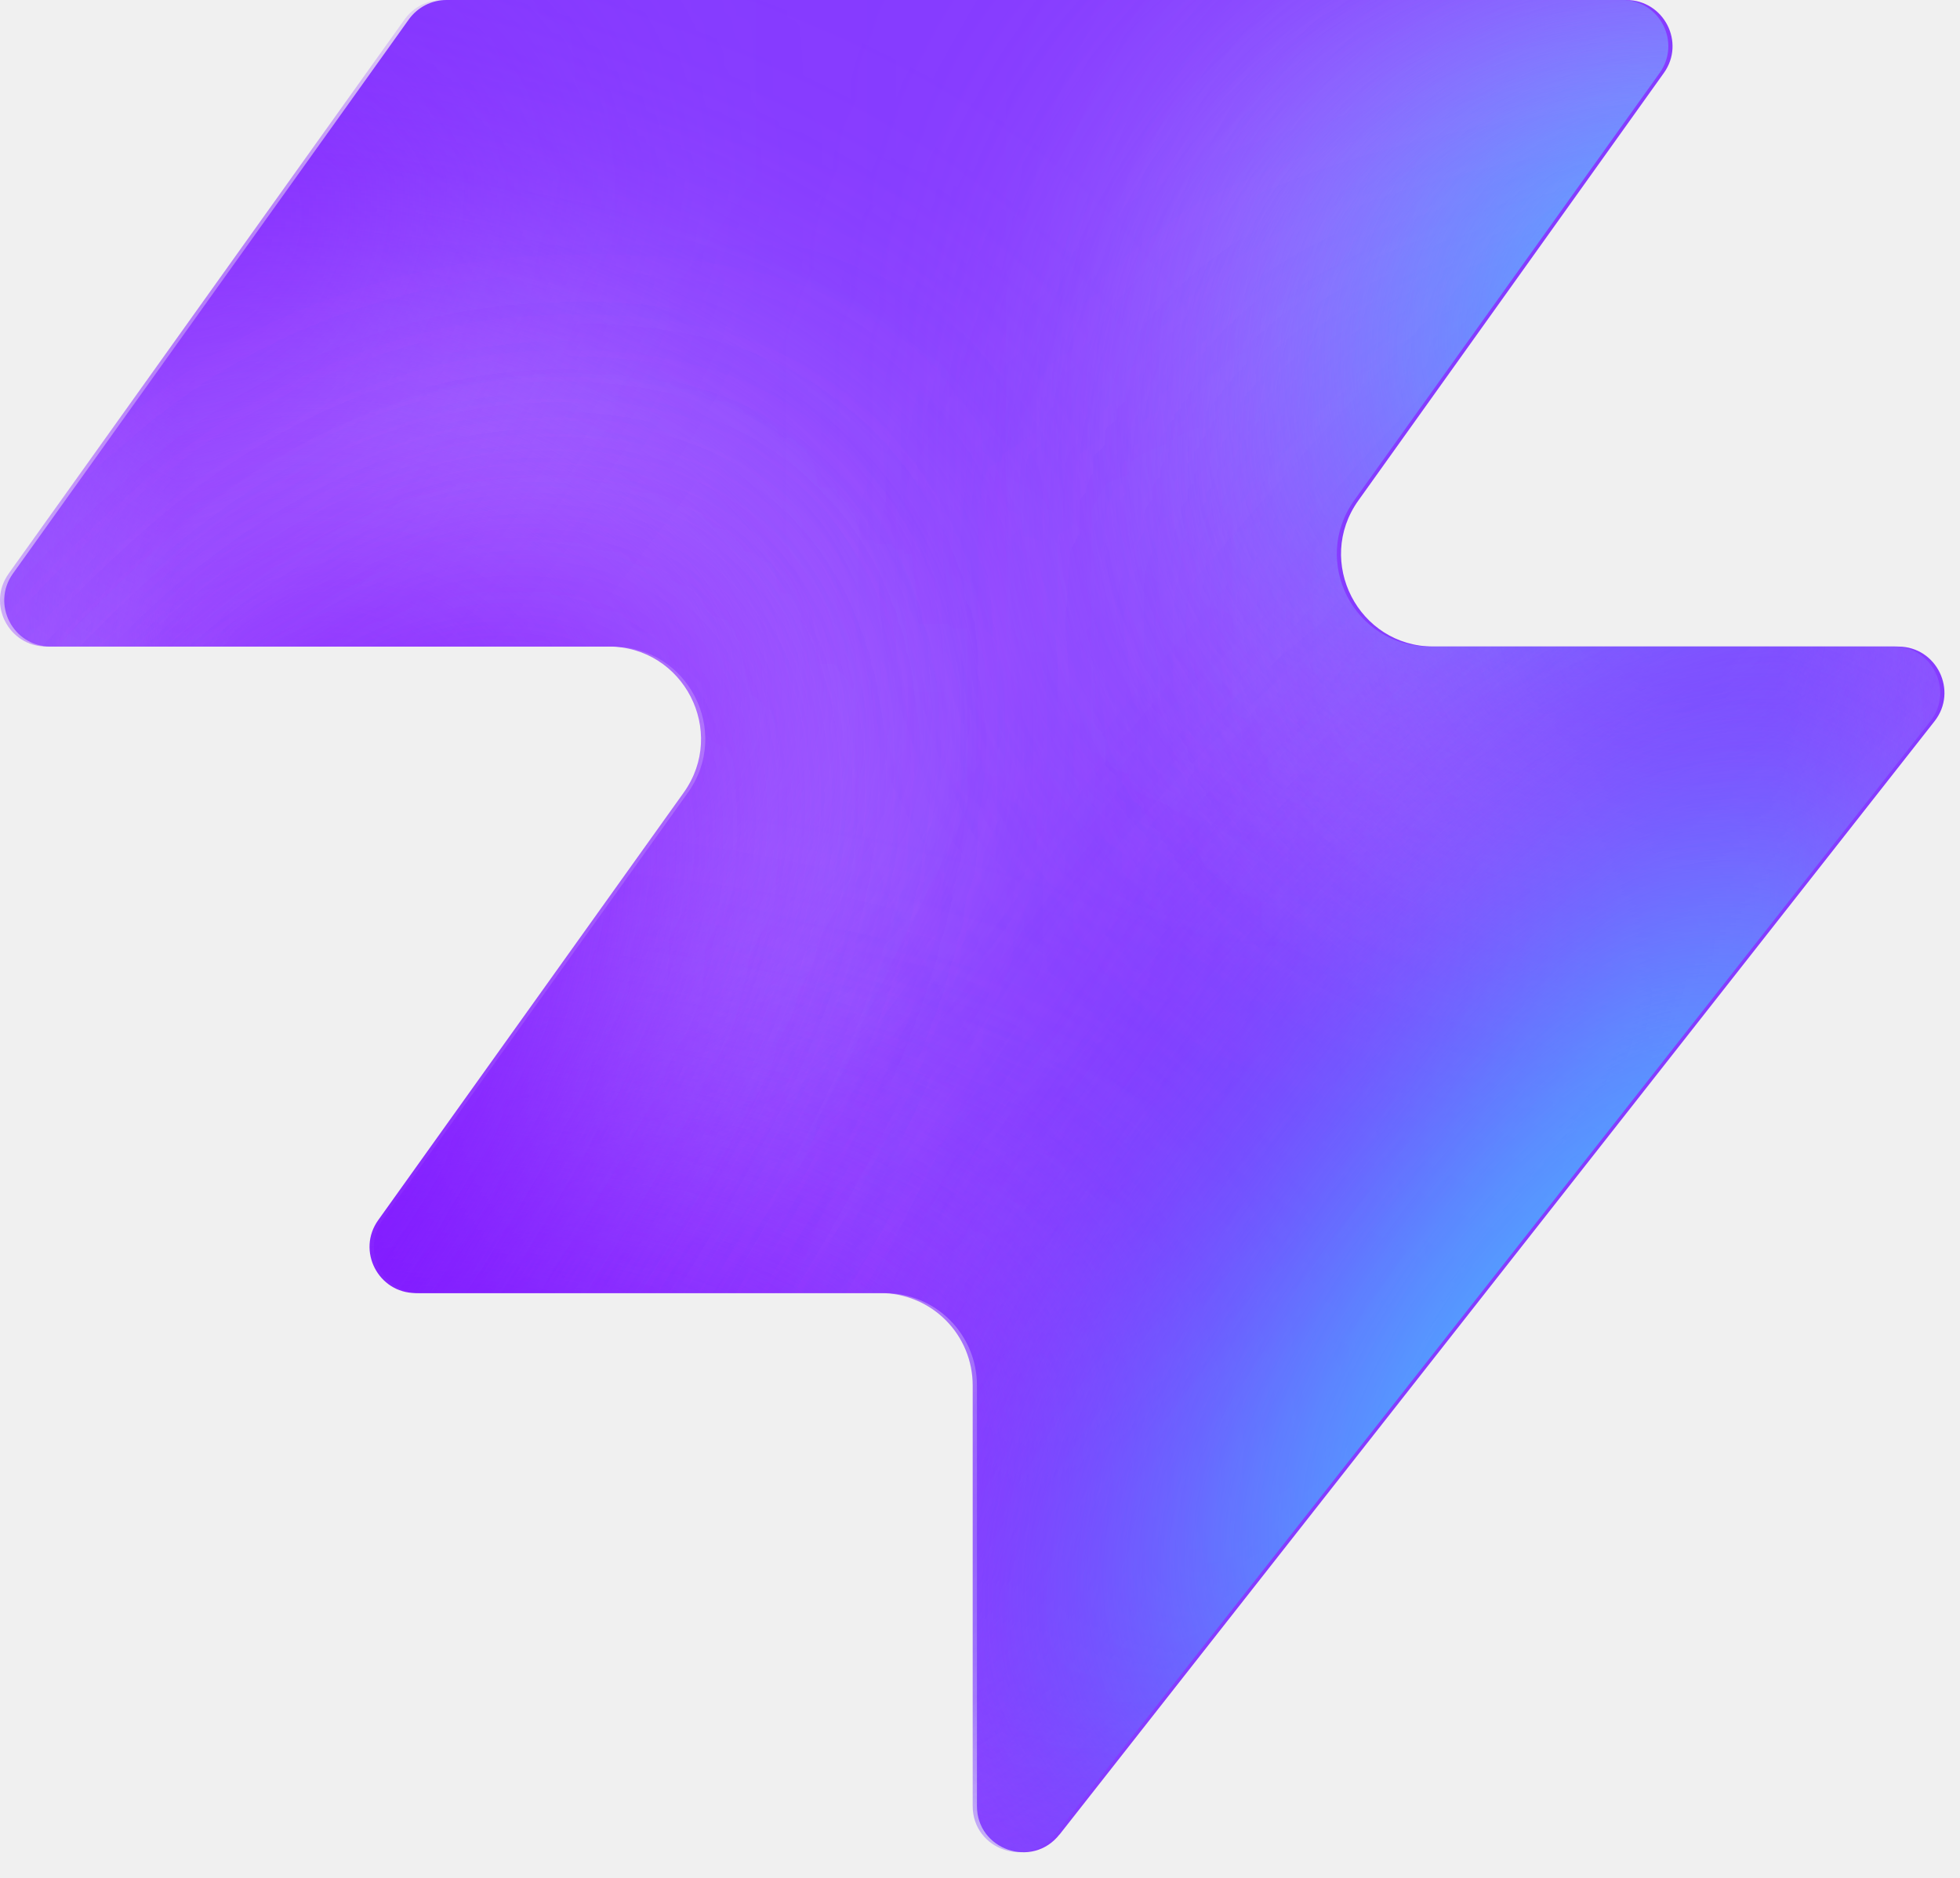
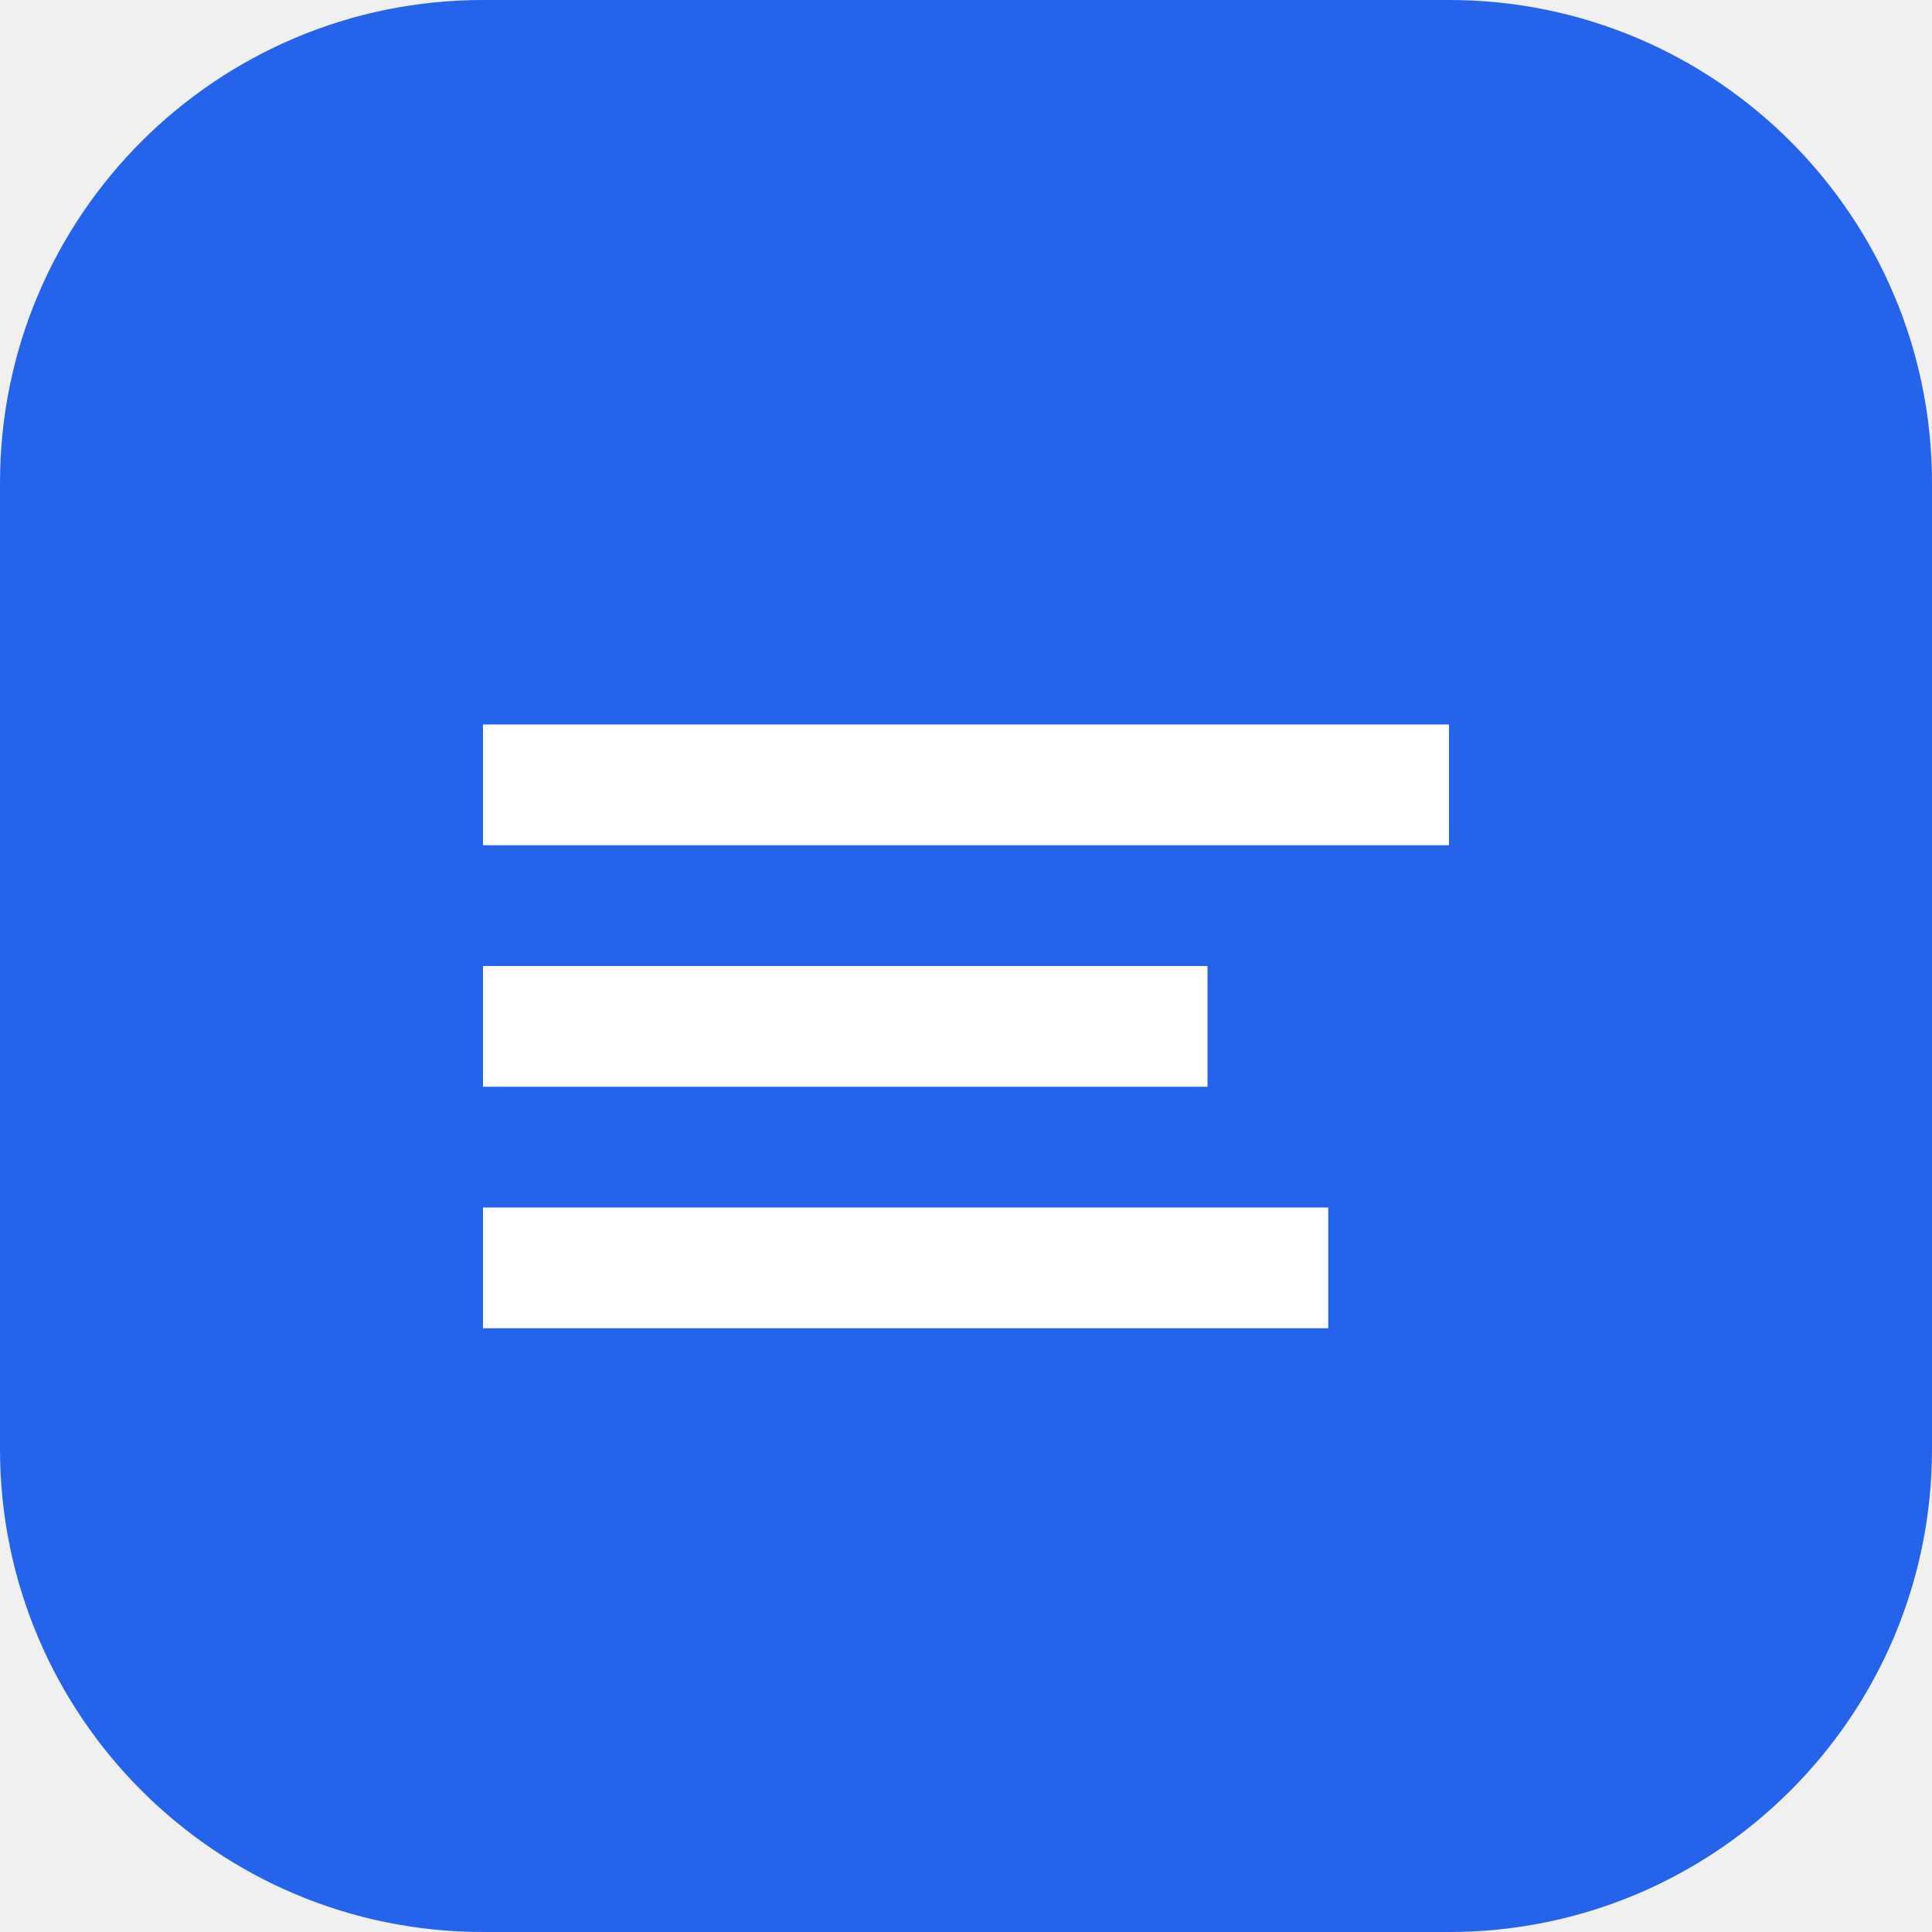
- <svg xmlns="http://www.w3.org/2000/svg" width="48" height="46" fill="none" viewBox="0 0 48 46">
-   <path fill="#863bff" d="M25.946 44.938c-.664.845-2.021.375-2.021-.698V33.937a2.26 2.26 0 0 0-2.262-2.262H10.287c-.92 0-1.456-1.04-.92-1.788l7.48-10.471c1.07-1.497 0-3.578-1.842-3.578H1.237c-.92 0-1.456-1.04-.92-1.788L10.013.474c.214-.297.556-.474.92-.474h28.894c.92 0 1.456 1.04.92 1.788l-7.48 10.471c-1.07 1.498 0 3.579 1.842 3.579h11.377c.943 0 1.473 1.088.89 1.83L25.947 44.94z" style="fill:#863bff;fill:color(display-p3 .525 .23 1);fill-opacity:1" />
-   <mask id="a" width="48" height="46" x="0" y="0" maskUnits="userSpaceOnUse" style="mask-type:alpha">
-     <path fill="#000" d="M25.842 44.938c-.664.844-2.021.375-2.021-.698V33.937a2.26 2.26 0 0 0-2.262-2.262H10.183c-.92 0-1.456-1.04-.92-1.788l7.48-10.471c1.07-1.498 0-3.579-1.842-3.579H1.133c-.92 0-1.456-1.04-.92-1.787L9.91.473c.214-.297.556-.474.92-.474h28.894c.92 0 1.456 1.04.92 1.788l-7.48 10.471c-1.07 1.498 0 3.578 1.842 3.578h11.377c.943 0 1.473 1.088.89 1.832L25.843 44.94z" style="fill:#000;fill-opacity:1" />
-   </mask>
-   <g mask="url(#a)">
-     <g filter="url(#b)">
-       <ellipse cx="5.508" cy="14.704" fill="#ede6ff" rx="5.508" ry="14.704" style="fill:#ede6ff;fill:color(display-p3 .927 .903 1);fill-opacity:1" transform="matrix(.00324 1 1 -.00324 -4.47 31.516)" />
-     </g>
-     <g filter="url(#c)">
-       <ellipse cx="10.399" cy="29.851" fill="#ede6ff" rx="10.399" ry="29.851" style="fill:#ede6ff;fill:color(display-p3 .927 .903 1);fill-opacity:1" transform="matrix(.00324 1 1 -.00324 -39.328 7.883)" />
-     </g>
-     <g filter="url(#d)">
-       <ellipse cx="5.508" cy="30.487" fill="#7e14ff" rx="5.508" ry="30.487" style="fill:#7e14ff;fill:color(display-p3 .492 .077 1);fill-opacity:1" transform="rotate(89.814 -25.913 -14.639)scale(1 -1)" />
-     </g>
-     <g filter="url(#e)">
-       <ellipse cx="5.508" cy="30.599" fill="#7e14ff" rx="5.508" ry="30.599" style="fill:#7e14ff;fill:color(display-p3 .492 .077 1);fill-opacity:1" transform="rotate(89.814 -32.644 -3.334)scale(1 -1)" />
-     </g>
-     <g filter="url(#f)">
-       <ellipse cx="5.508" cy="30.599" fill="#7e14ff" rx="5.508" ry="30.599" style="fill:#7e14ff;fill:color(display-p3 .492 .077 1);fill-opacity:1" transform="matrix(.00324 1 1 -.00324 -34.34 30.47)" />
-     </g>
-     <g filter="url(#g)">
-       <ellipse cx="14.072" cy="22.078" fill="#ede6ff" rx="14.072" ry="22.078" style="fill:#ede6ff;fill:color(display-p3 .927 .903 1);fill-opacity:1" transform="rotate(93.35 24.506 48.493)scale(-1 1)" />
-     </g>
-     <g filter="url(#h)">
-       <ellipse cx="3.47" cy="21.501" fill="#7e14ff" rx="3.47" ry="21.501" style="fill:#7e14ff;fill:color(display-p3 .492 .077 1);fill-opacity:1" transform="rotate(89.009 28.708 47.59)scale(-1 1)" />
-     </g>
-     <g filter="url(#i)">
-       <ellipse cx="3.47" cy="21.501" fill="#7e14ff" rx="3.47" ry="21.501" style="fill:#7e14ff;fill:color(display-p3 .492 .077 1);fill-opacity:1" transform="rotate(89.009 28.708 47.59)scale(-1 1)" />
-     </g>
-     <g filter="url(#j)">
-       <ellipse cx=".387" cy="8.972" fill="#7e14ff" rx="4.407" ry="29.108" style="fill:#7e14ff;fill:color(display-p3 .492 .077 1);fill-opacity:1" transform="rotate(39.51 .387 8.972)" />
-     </g>
-     <g filter="url(#k)">
-       <ellipse cx="47.523" cy="-6.092" fill="#7e14ff" rx="4.407" ry="29.108" style="fill:#7e14ff;fill:color(display-p3 .492 .077 1);fill-opacity:1" transform="rotate(37.892 47.523 -6.092)" />
-     </g>
-     <g filter="url(#l)">
-       <ellipse cx="41.412" cy="6.333" fill="#47bfff" rx="5.971" ry="9.665" style="fill:#47bfff;fill:color(display-p3 .28 .748 1);fill-opacity:1" transform="rotate(37.892 41.412 6.333)" />
-     </g>
-     <g filter="url(#m)">
-       <ellipse cx="-1.879" cy="38.332" fill="#7e14ff" rx="4.407" ry="29.108" style="fill:#7e14ff;fill:color(display-p3 .492 .077 1);fill-opacity:1" transform="rotate(37.892 -1.88 38.332)" />
-     </g>
-     <g filter="url(#n)">
-       <ellipse cx="-1.879" cy="38.332" fill="#7e14ff" rx="4.407" ry="29.108" style="fill:#7e14ff;fill:color(display-p3 .492 .077 1);fill-opacity:1" transform="rotate(37.892 -1.88 38.332)" />
-     </g>
-     <g filter="url(#o)">
-       <ellipse cx="35.651" cy="29.907" fill="#7e14ff" rx="4.407" ry="29.108" style="fill:#7e14ff;fill:color(display-p3 .492 .077 1);fill-opacity:1" transform="rotate(37.892 35.651 29.907)" />
-     </g>
-     <g filter="url(#p)">
-       <ellipse cx="38.418" cy="32.4" fill="#47bfff" rx="5.971" ry="15.297" style="fill:#47bfff;fill:color(display-p3 .28 .748 1);fill-opacity:1" transform="rotate(37.892 38.418 32.4)" />
-     </g>
-   </g>
-   <defs>
-     <filter id="b" width="60.045" height="41.654" x="-19.77" y="16.149" color-interpolation-filters="sRGB" filterUnits="userSpaceOnUse">
-       <feFlood flood-opacity="0" result="BackgroundImageFix" />
-       <feBlend in="SourceGraphic" in2="BackgroundImageFix" result="shape" />
-       <feGaussianBlur result="effect1_foregroundBlur_2002_17158" stdDeviation="7.659" />
-     </filter>
-     <filter id="c" width="90.34" height="51.437" x="-54.613" y="-7.533" color-interpolation-filters="sRGB" filterUnits="userSpaceOnUse">
-       <feFlood flood-opacity="0" result="BackgroundImageFix" />
-       <feBlend in="SourceGraphic" in2="BackgroundImageFix" result="shape" />
-       <feGaussianBlur result="effect1_foregroundBlur_2002_17158" stdDeviation="7.659" />
-     </filter>
-     <filter id="d" width="79.355" height="29.4" x="-49.64" y="2.03" color-interpolation-filters="sRGB" filterUnits="userSpaceOnUse">
-       <feFlood flood-opacity="0" result="BackgroundImageFix" />
-       <feBlend in="SourceGraphic" in2="BackgroundImageFix" result="shape" />
-       <feGaussianBlur result="effect1_foregroundBlur_2002_17158" stdDeviation="4.596" />
-     </filter>
-     <filter id="e" width="79.579" height="29.4" x="-45.045" y="20.029" color-interpolation-filters="sRGB" filterUnits="userSpaceOnUse">
-       <feFlood flood-opacity="0" result="BackgroundImageFix" />
-       <feBlend in="SourceGraphic" in2="BackgroundImageFix" result="shape" />
-       <feGaussianBlur result="effect1_foregroundBlur_2002_17158" stdDeviation="4.596" />
-     </filter>
-     <filter id="f" width="79.579" height="29.4" x="-43.513" y="21.178" color-interpolation-filters="sRGB" filterUnits="userSpaceOnUse">
-       <feFlood flood-opacity="0" result="BackgroundImageFix" />
-       <feBlend in="SourceGraphic" in2="BackgroundImageFix" result="shape" />
-       <feGaussianBlur result="effect1_foregroundBlur_2002_17158" stdDeviation="4.596" />
-     </filter>
-     <filter id="g" width="74.749" height="58.852" x="15.756" y="-17.901" color-interpolation-filters="sRGB" filterUnits="userSpaceOnUse">
-       <feFlood flood-opacity="0" result="BackgroundImageFix" />
-       <feBlend in="SourceGraphic" in2="BackgroundImageFix" result="shape" />
-       <feGaussianBlur result="effect1_foregroundBlur_2002_17158" stdDeviation="7.659" />
-     </filter>
-     <filter id="h" width="61.377" height="25.362" x="23.548" y="2.284" color-interpolation-filters="sRGB" filterUnits="userSpaceOnUse">
-       <feFlood flood-opacity="0" result="BackgroundImageFix" />
-       <feBlend in="SourceGraphic" in2="BackgroundImageFix" result="shape" />
-       <feGaussianBlur result="effect1_foregroundBlur_2002_17158" stdDeviation="4.596" />
-     </filter>
-     <filter id="i" width="61.377" height="25.362" x="23.548" y="2.284" color-interpolation-filters="sRGB" filterUnits="userSpaceOnUse">
-       <feFlood flood-opacity="0" result="BackgroundImageFix" />
-       <feBlend in="SourceGraphic" in2="BackgroundImageFix" result="shape" />
-       <feGaussianBlur result="effect1_foregroundBlur_2002_17158" stdDeviation="4.596" />
-     </filter>
-     <filter id="j" width="56.045" height="63.649" x="-27.636" y="-22.853" color-interpolation-filters="sRGB" filterUnits="userSpaceOnUse">
-       <feFlood flood-opacity="0" result="BackgroundImageFix" />
-       <feBlend in="SourceGraphic" in2="BackgroundImageFix" result="shape" />
-       <feGaussianBlur result="effect1_foregroundBlur_2002_17158" stdDeviation="4.596" />
-     </filter>
-     <filter id="k" width="54.814" height="64.646" x="20.116" y="-38.415" color-interpolation-filters="sRGB" filterUnits="userSpaceOnUse">
-       <feFlood flood-opacity="0" result="BackgroundImageFix" />
-       <feBlend in="SourceGraphic" in2="BackgroundImageFix" result="shape" />
-       <feGaussianBlur result="effect1_foregroundBlur_2002_17158" stdDeviation="4.596" />
-     </filter>
-     <filter id="l" width="33.541" height="35.313" x="24.641" y="-11.323" color-interpolation-filters="sRGB" filterUnits="userSpaceOnUse">
-       <feFlood flood-opacity="0" result="BackgroundImageFix" />
-       <feBlend in="SourceGraphic" in2="BackgroundImageFix" result="shape" />
-       <feGaussianBlur result="effect1_foregroundBlur_2002_17158" stdDeviation="4.596" />
-     </filter>
-     <filter id="m" width="54.814" height="64.646" x="-29.286" y="6.009" color-interpolation-filters="sRGB" filterUnits="userSpaceOnUse">
-       <feFlood flood-opacity="0" result="BackgroundImageFix" />
-       <feBlend in="SourceGraphic" in2="BackgroundImageFix" result="shape" />
-       <feGaussianBlur result="effect1_foregroundBlur_2002_17158" stdDeviation="4.596" />
-     </filter>
-     <filter id="n" width="54.814" height="64.646" x="-29.286" y="6.009" color-interpolation-filters="sRGB" filterUnits="userSpaceOnUse">
-       <feFlood flood-opacity="0" result="BackgroundImageFix" />
-       <feBlend in="SourceGraphic" in2="BackgroundImageFix" result="shape" />
-       <feGaussianBlur result="effect1_foregroundBlur_2002_17158" stdDeviation="4.596" />
-     </filter>
-     <filter id="o" width="54.814" height="64.646" x="8.244" y="-2.416" color-interpolation-filters="sRGB" filterUnits="userSpaceOnUse">
-       <feFlood flood-opacity="0" result="BackgroundImageFix" />
-       <feBlend in="SourceGraphic" in2="BackgroundImageFix" result="shape" />
-       <feGaussianBlur result="effect1_foregroundBlur_2002_17158" stdDeviation="4.596" />
-     </filter>
-     <filter id="p" width="39.409" height="43.623" x="18.713" y="10.588" color-interpolation-filters="sRGB" filterUnits="userSpaceOnUse">
-       <feFlood flood-opacity="0" result="BackgroundImageFix" />
-       <feBlend in="SourceGraphic" in2="BackgroundImageFix" result="shape" />
-       <feGaussianBlur result="effect1_foregroundBlur_2002_17158" stdDeviation="4.596" />
-     </filter>
-   </defs>
+ <svg xmlns="http://www.w3.org/2000/svg" viewBox="0 0 32 32" fill="none">
+   <rect width="32" height="32" rx="8" fill="#2563eb" />
+   <path d="M8 12h16v2H8v-2zm0 4h12v2H8v-2zm0 4h14v2H8v-2z" fill="white" />
</svg>
